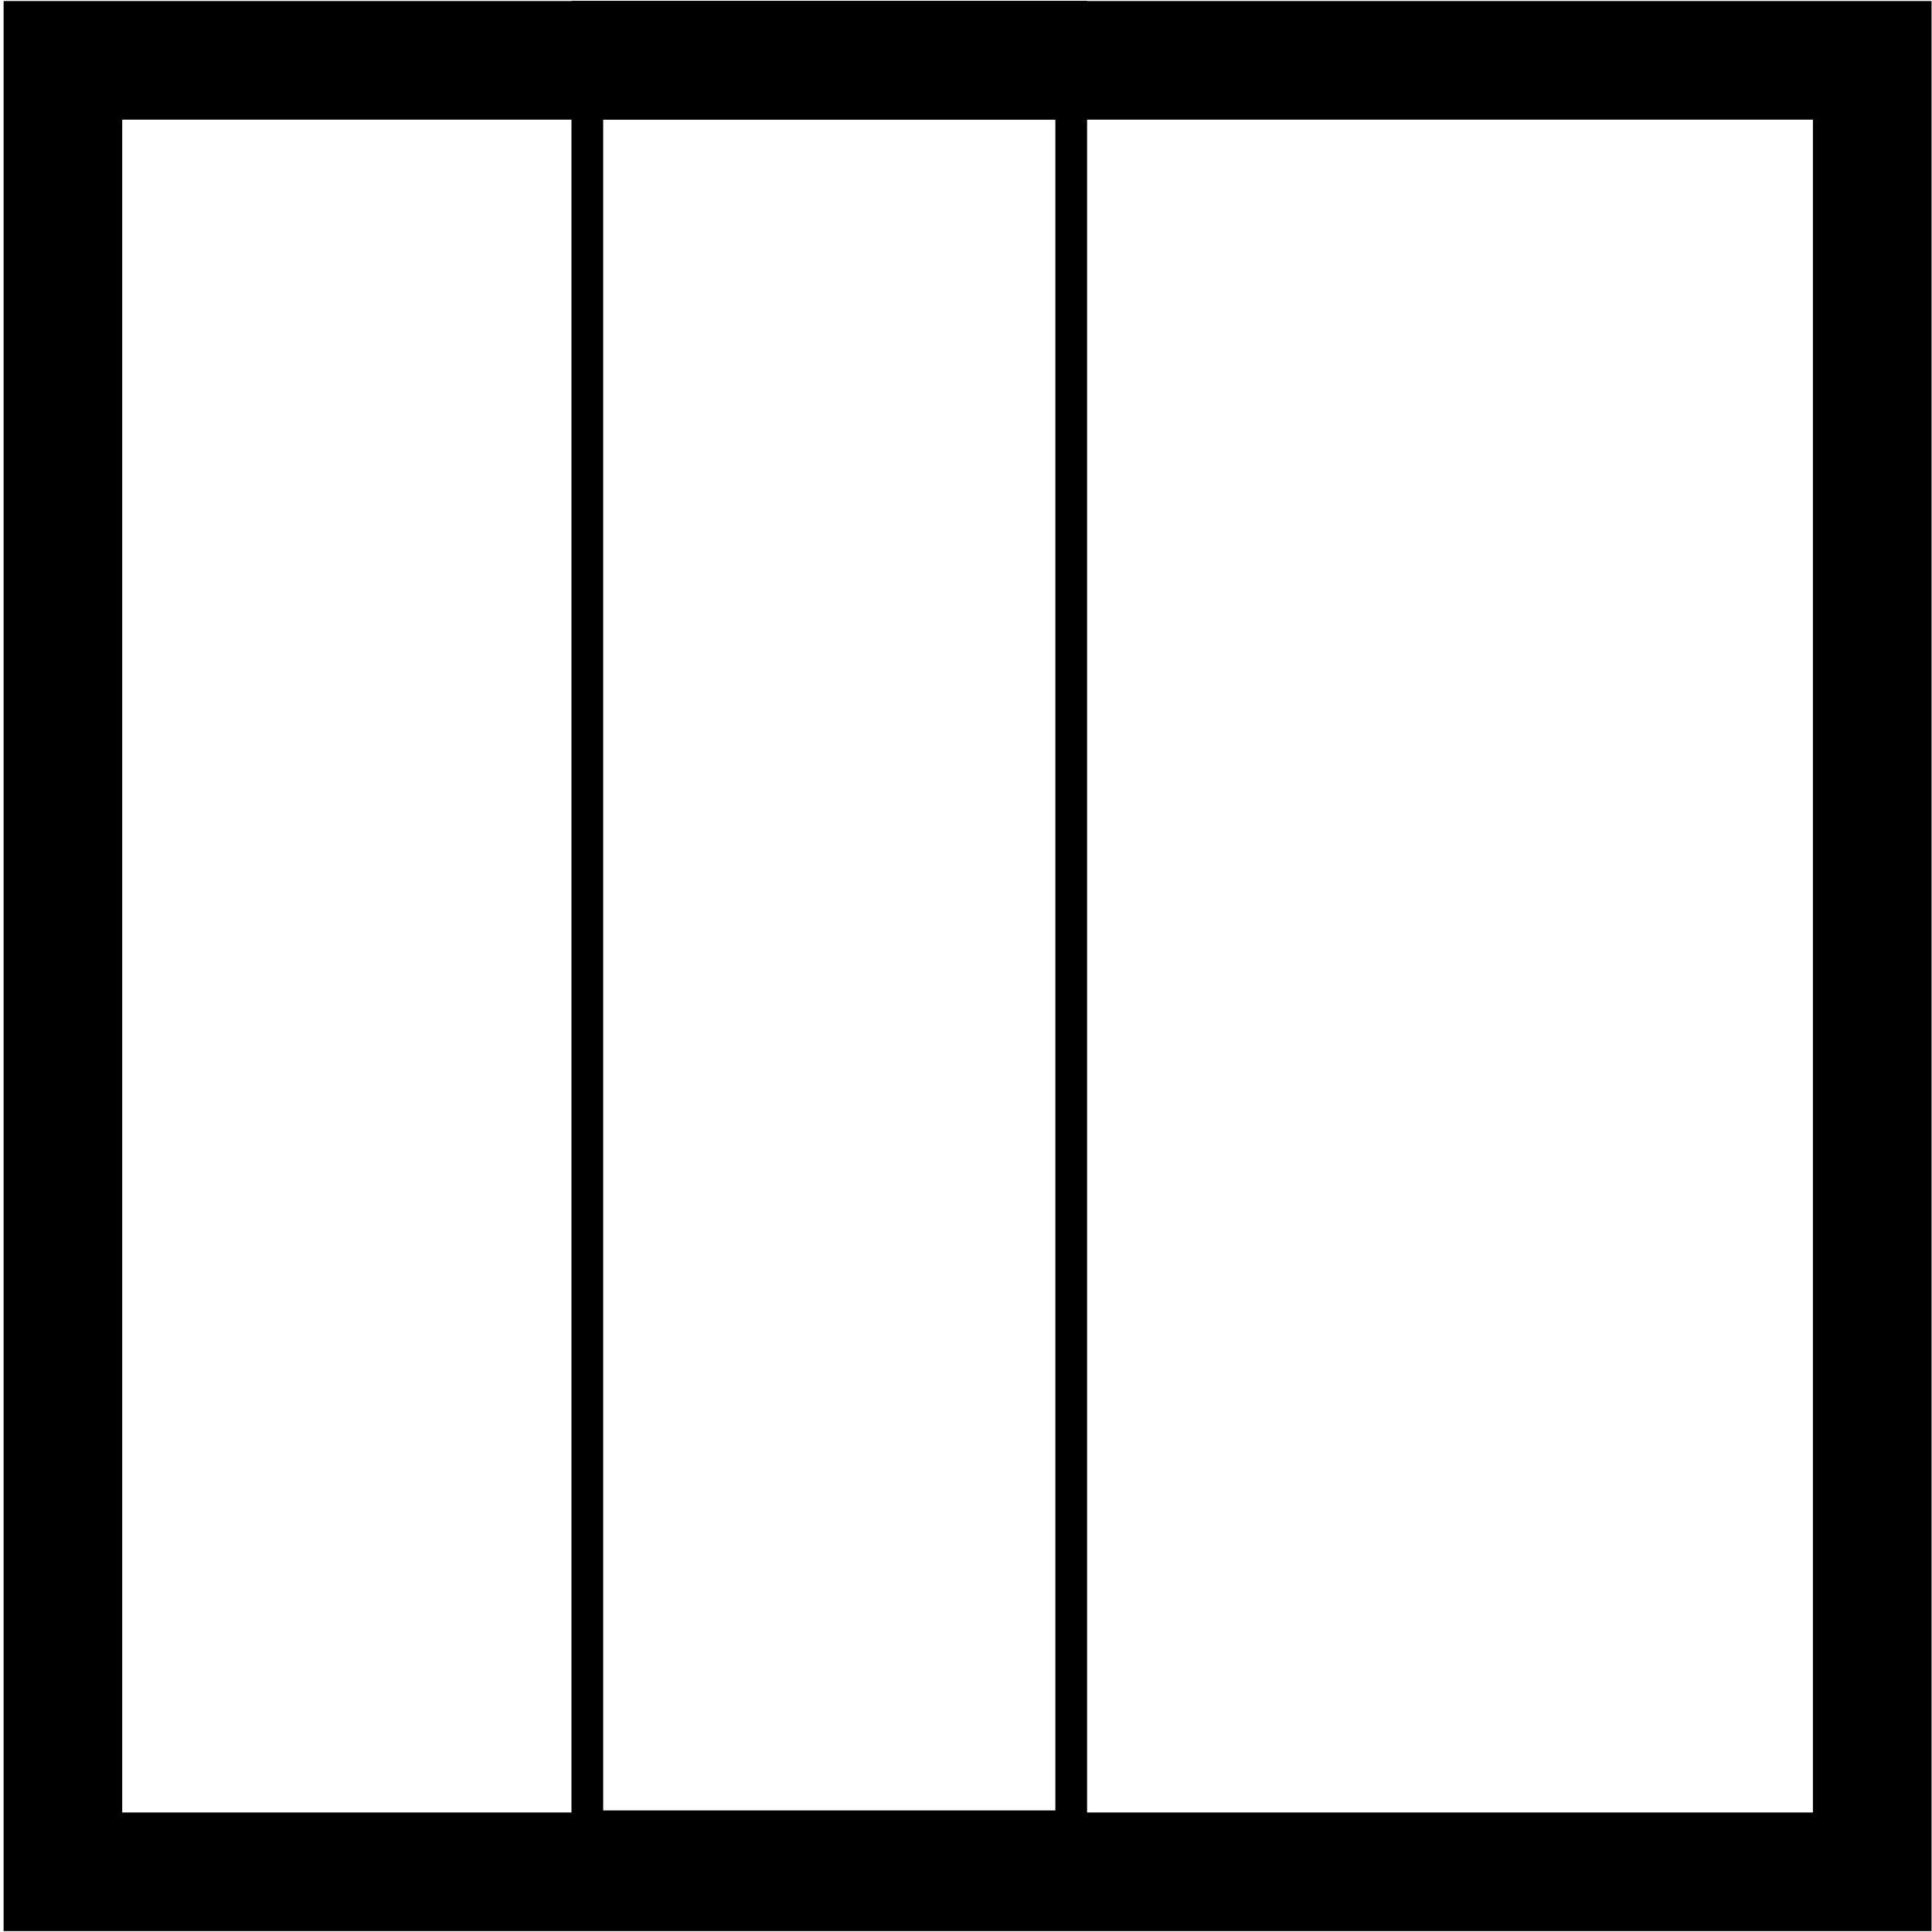
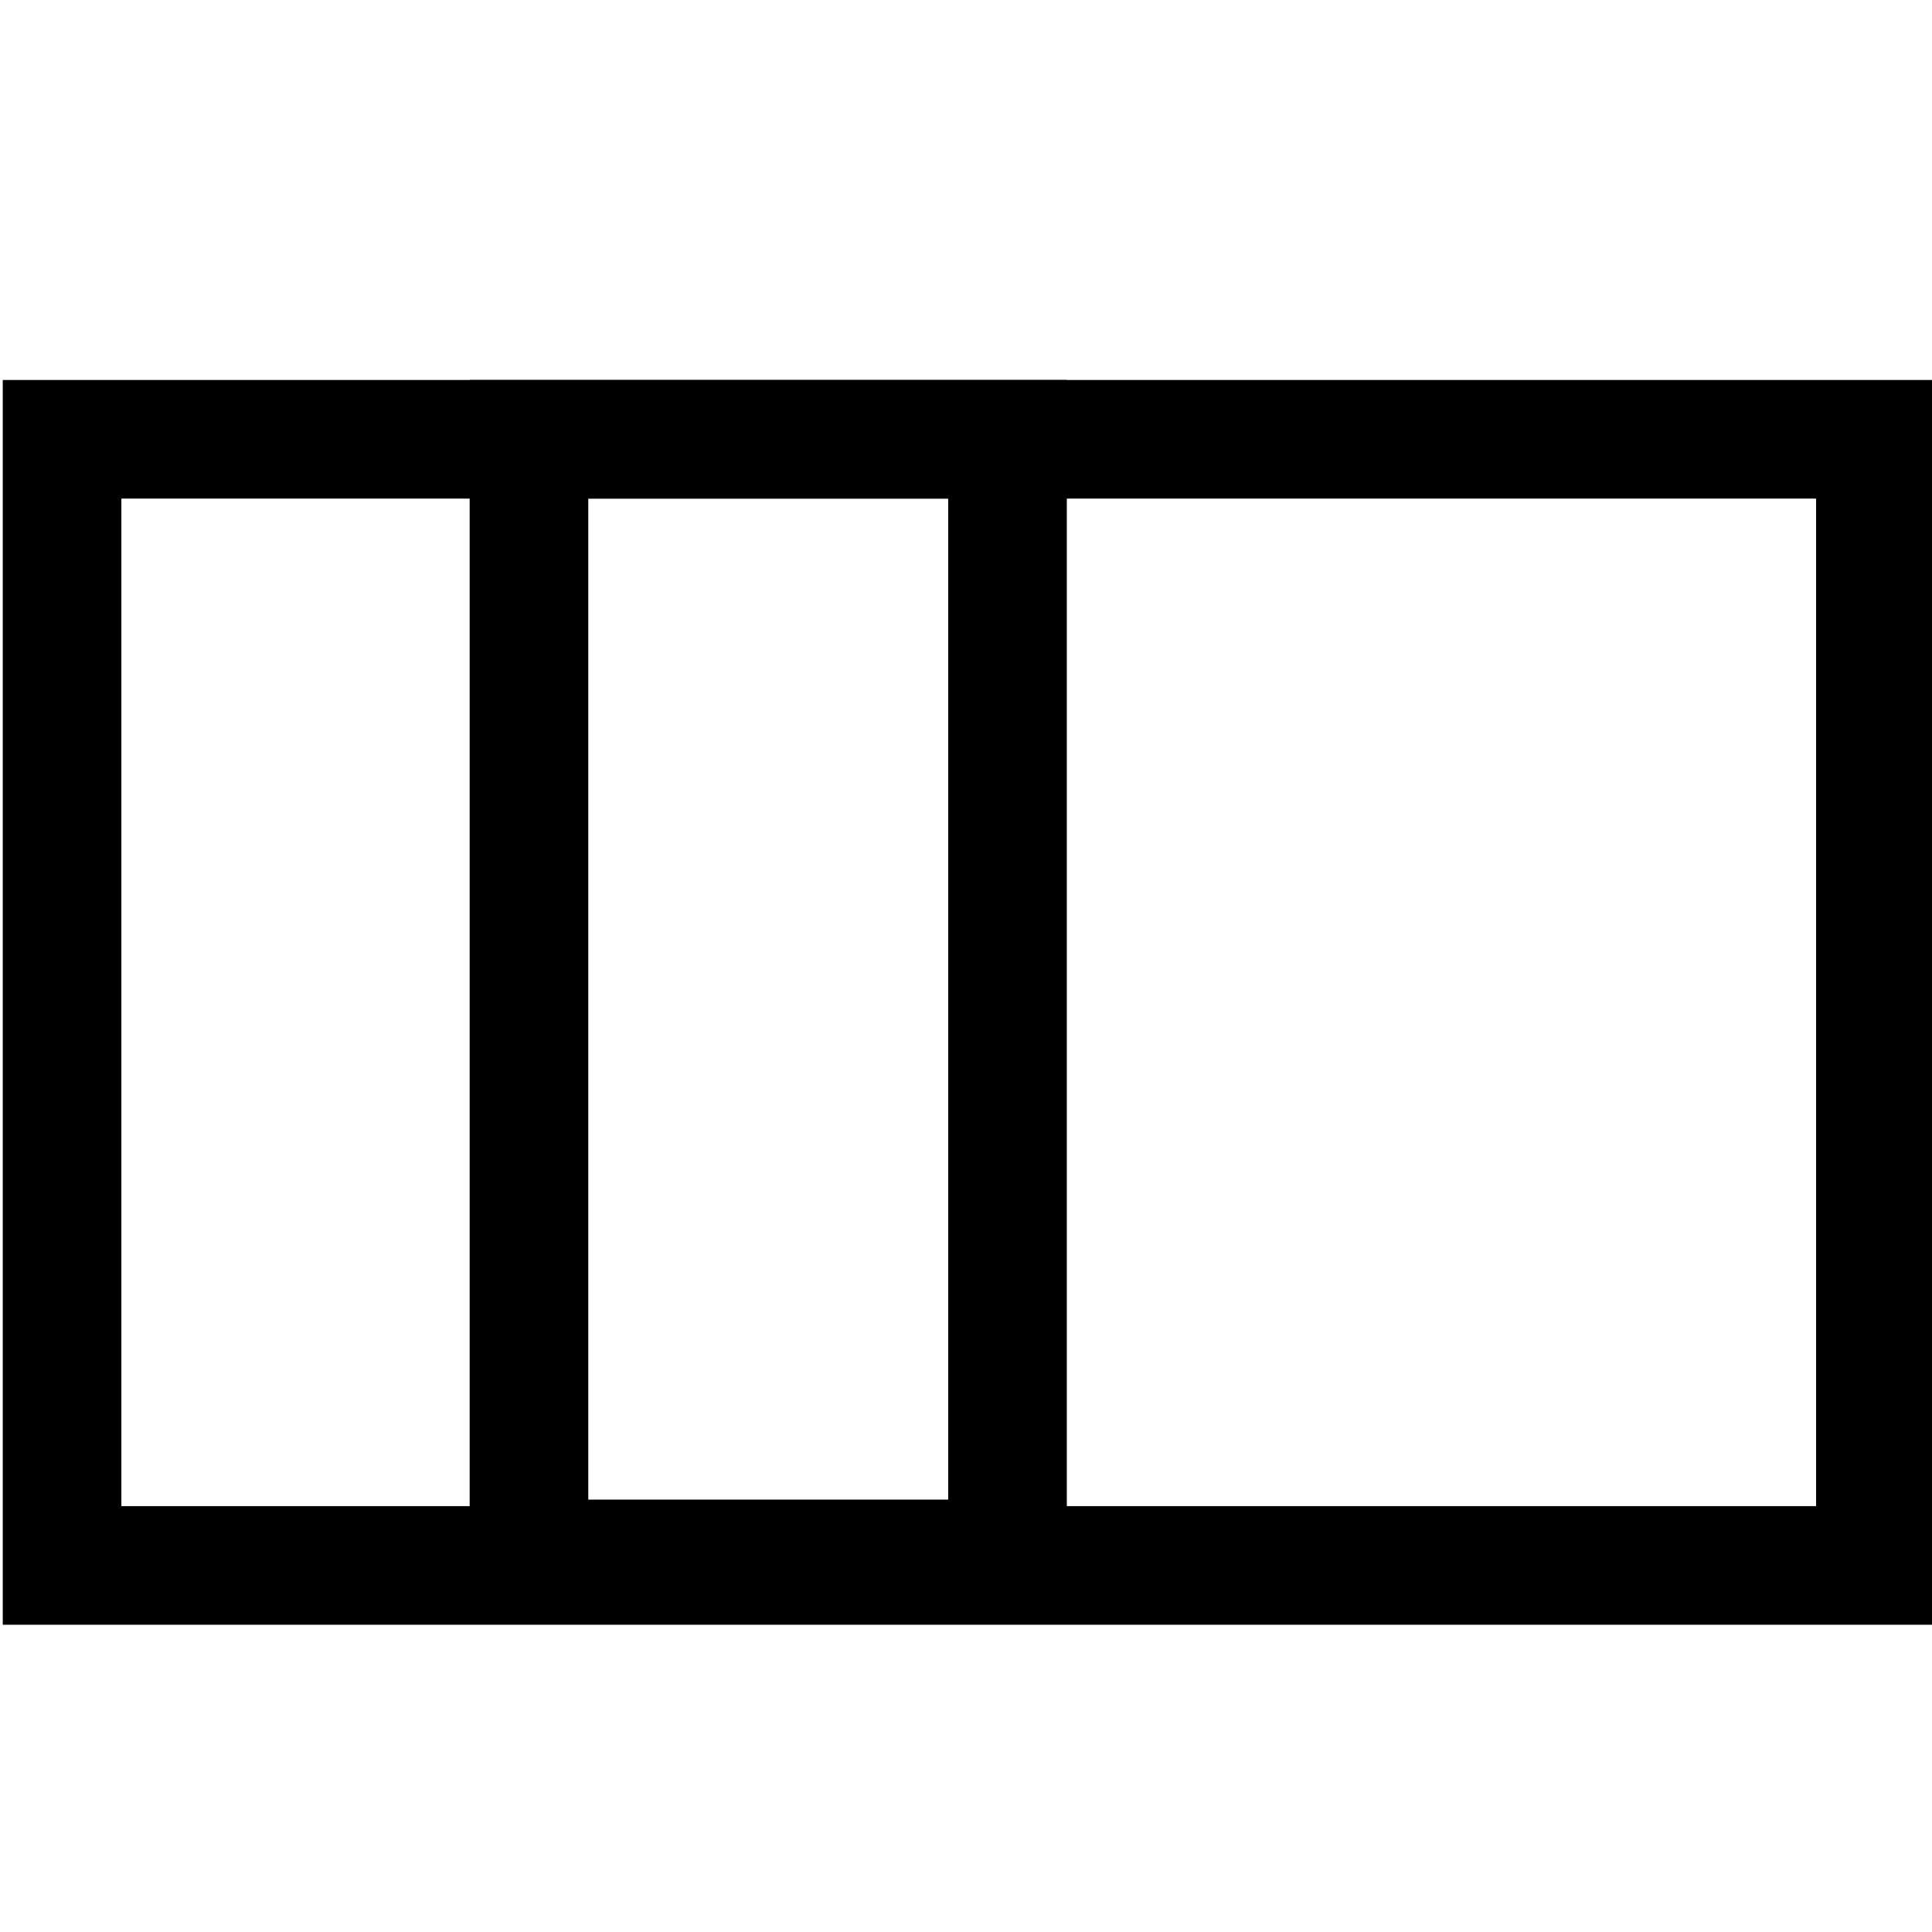
<svg xmlns="http://www.w3.org/2000/svg" width="48" height="48" viewBox="0 0 48 48" version="1.1" id="svg1">
  <defs id="defs1">
    </defs>
  <g id="layer1">
-     <path style="fill:none;stroke:#000000;stroke-width:2.947" id="rect1" width="44.952" height="45.005" x="1.563" y="1.499" d="M 1.563,1.499 H 46.515 V 46.504 H 1.563 Z" />
-     <path style="fill:none;stroke:#000000;stroke-width:2.947;stroke-dasharray:none" id="path1" width="44.952" height="45.005" x="1.563" y="1.499" d="M 1.563,1.499 H 46.515 V 46.504 H 1.563 Z" transform="matrix(0.2674467,0,0,0.9989567,14.17408,-0.00387594)" />
+     <path style="fill:none;stroke:#000000;stroke-width:2.947;stroke-dasharray:none" id="rect1" width="45.051" height="27.98" x="1.542" y="10.914" d="M 1.542,10.914 H 46.594 V 38.893 H 1.542 Z" />
+     <path style="fill:none;stroke:#000000;stroke-width:2.947;stroke-dasharray:none" id="path1" width="11.889" height="27.817" x="13.142" y="10.914" d="M 13.142,10.914 H 25.031 V 38.731 H 13.142 Z" />
  </g>
</svg>
